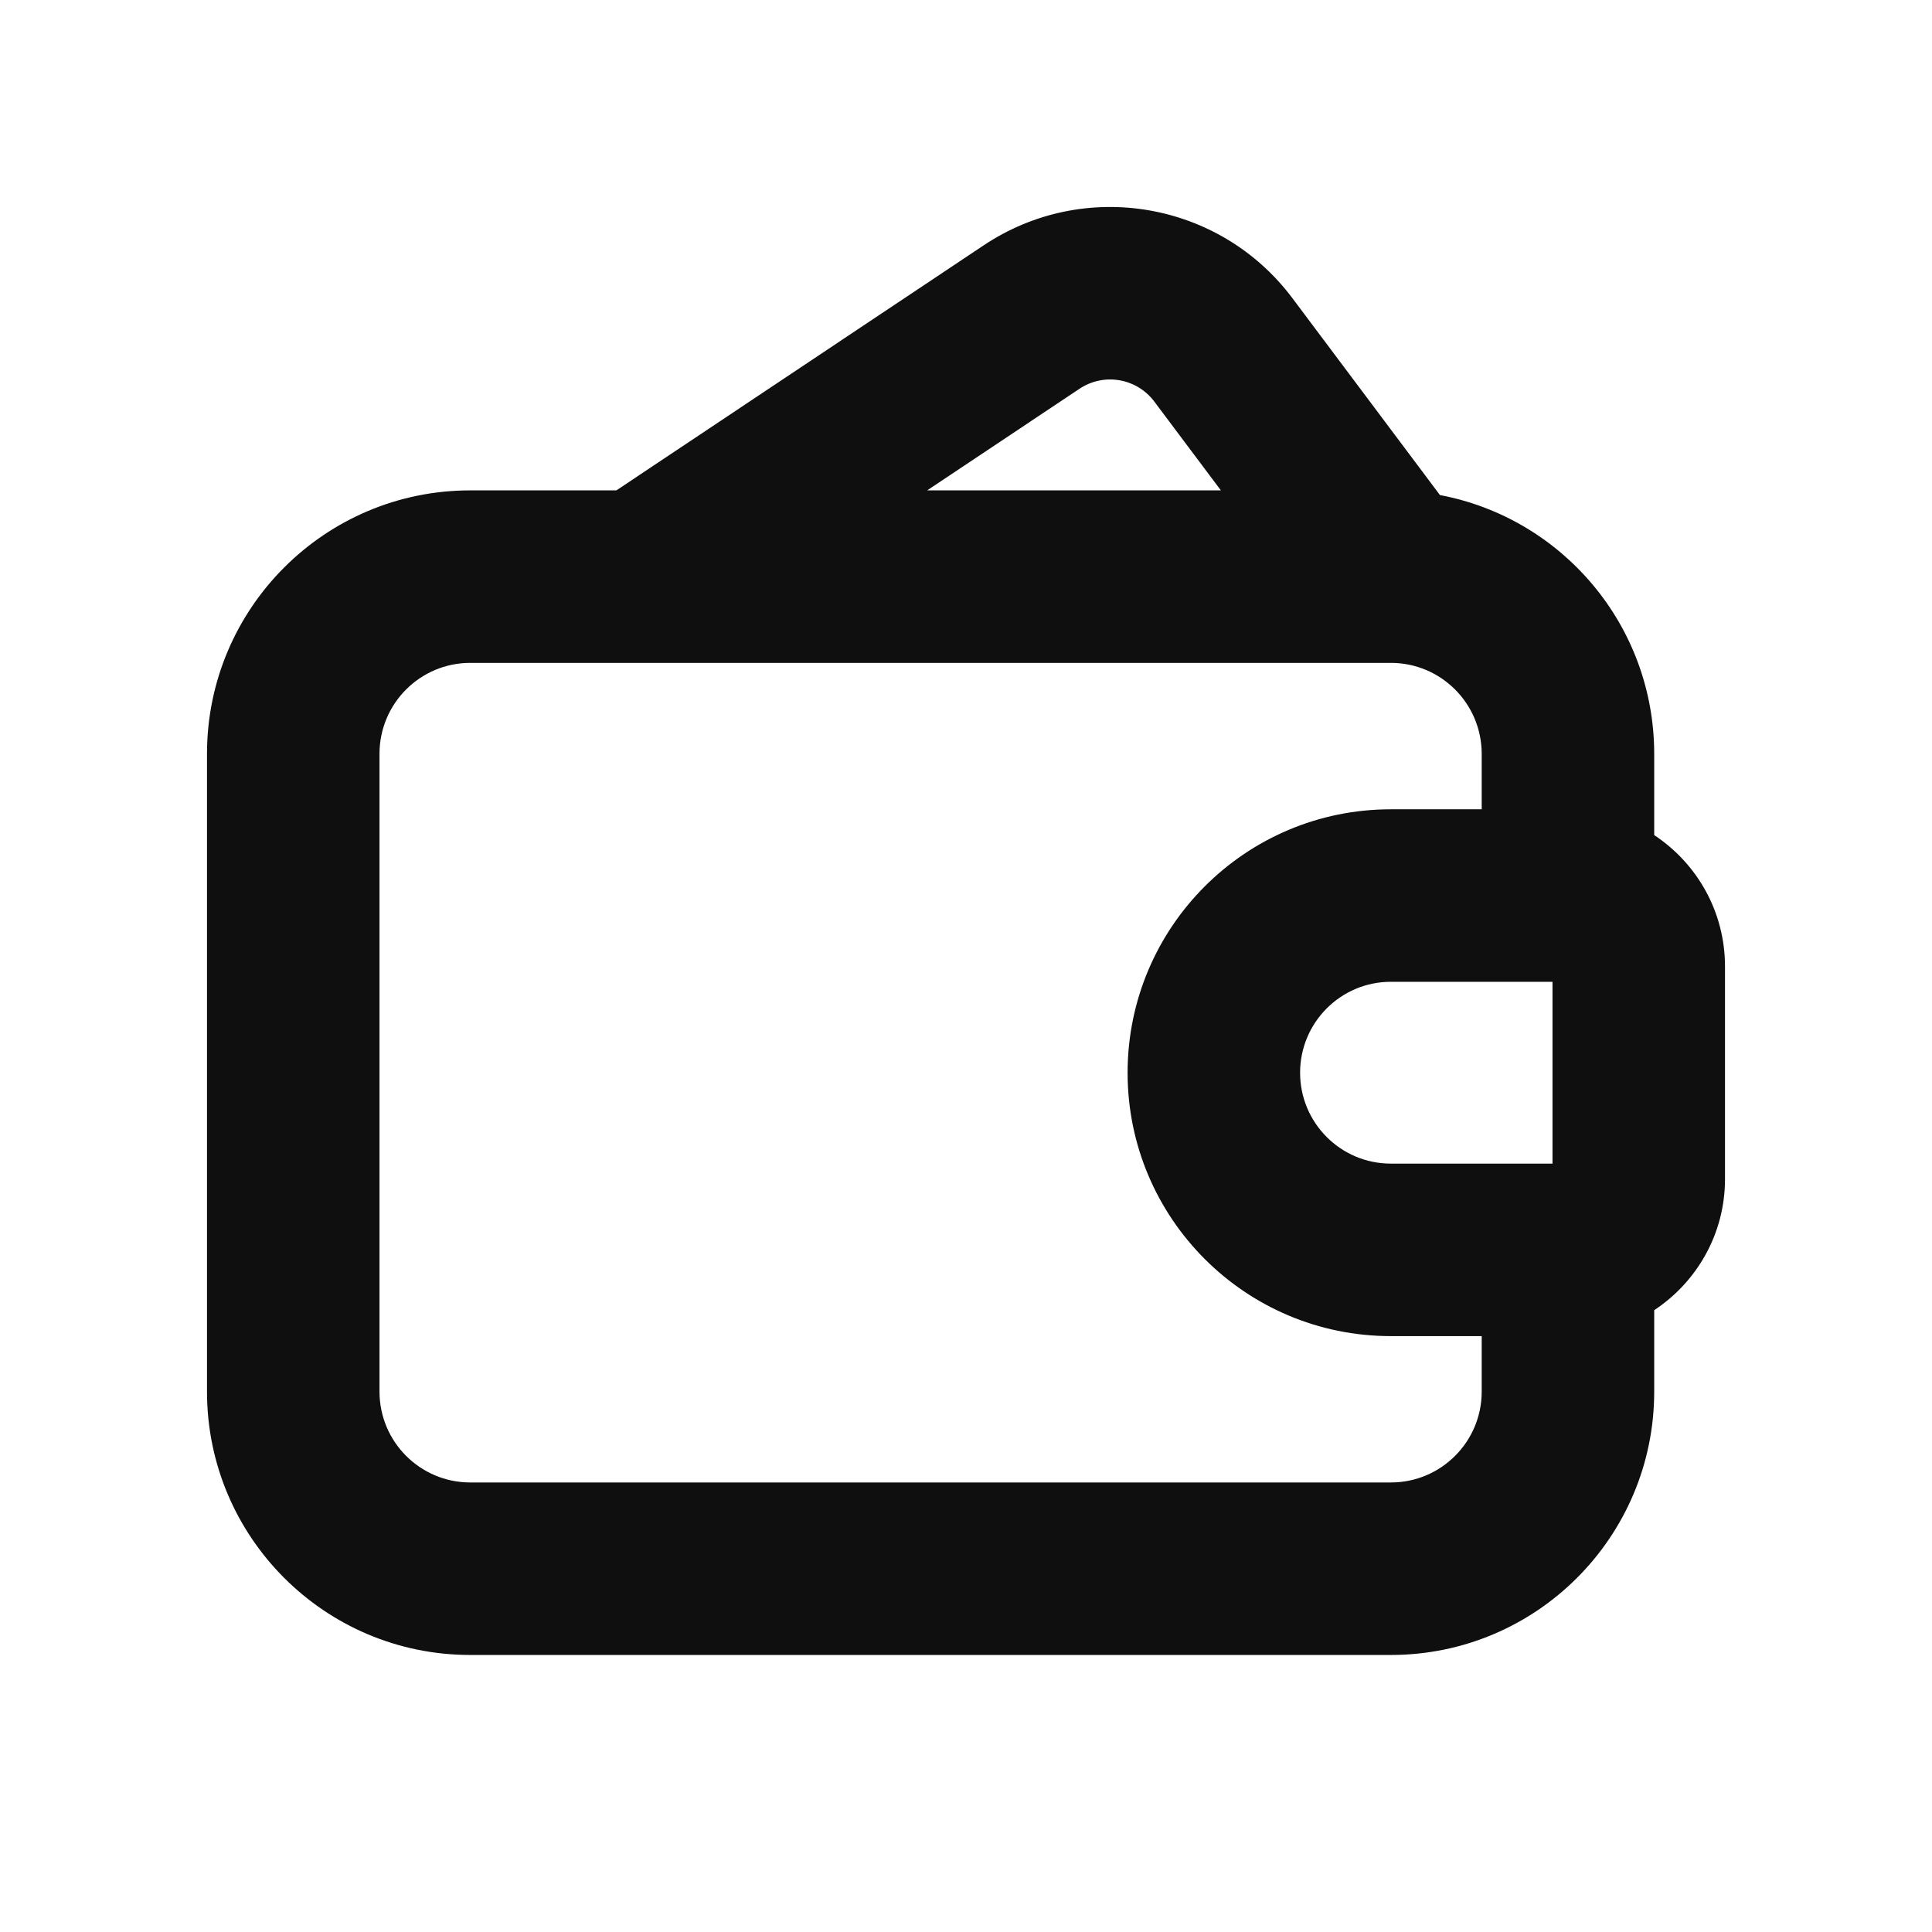
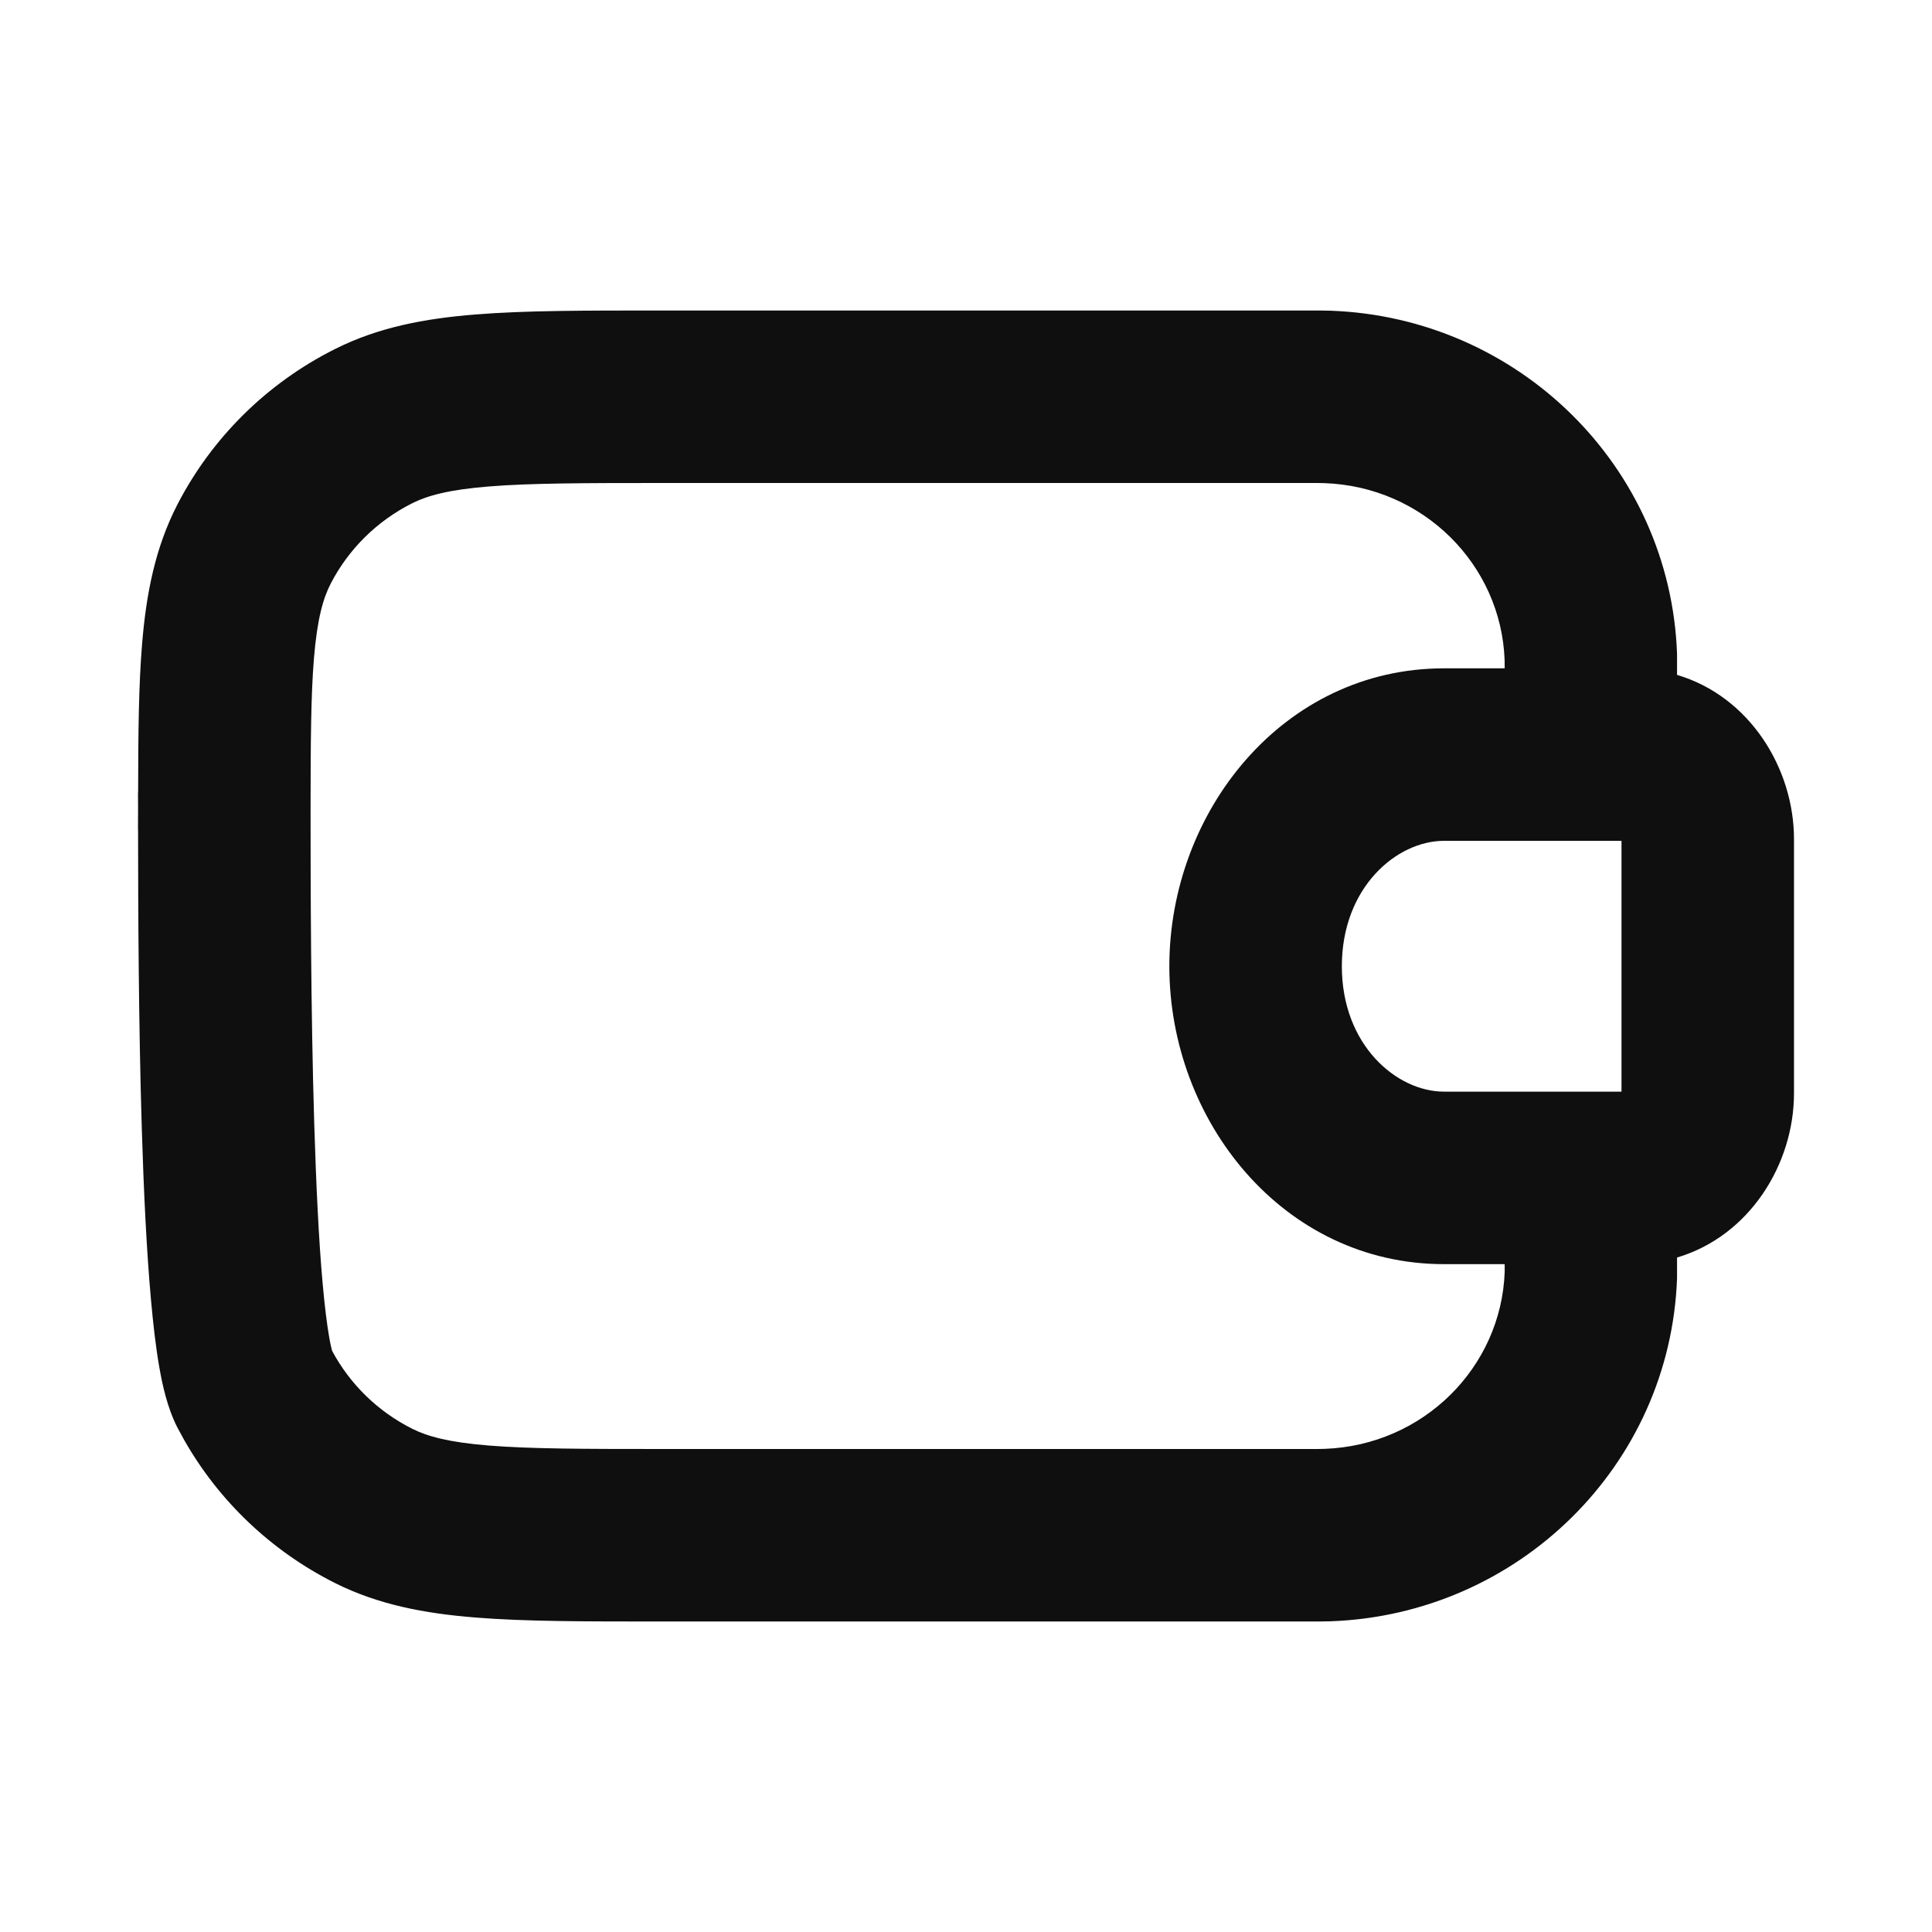
<svg xmlns="http://www.w3.org/2000/svg" width="28" height="28" viewBox="0 0 28 28" fill="none">
-   <path d="M14.257 3.555C15.716 2.582 17.68 2.919 18.731 4.322L20.869 7.175C22.637 7.508 23.973 9.06 23.974 10.925V12.103C24.592 12.511 25 13.211 25 14.007V17.088C25 17.882 24.591 18.581 23.974 18.988V20.168C23.974 22.275 22.266 23.985 20.158 23.985H6.815C4.707 23.985 3 22.275 3 20.168V10.925C3 8.817 4.708 7.107 6.815 7.107H8.933L14.257 3.555ZM6.815 9.607C6.09 9.607 5.5 10.196 5.5 10.925V20.168C5.5 20.896 6.09 21.485 6.815 21.485H20.158C20.884 21.485 21.474 20.896 21.474 20.168V19.364H20.157C18.049 19.364 16.342 17.654 16.342 15.547C16.342 13.439 18.049 11.729 20.157 11.729H21.474V10.925C21.473 10.196 20.884 9.607 20.158 9.607H9.323C9.311 9.607 9.299 9.607 9.286 9.607H6.815ZM20.157 14.229C19.432 14.229 18.842 14.818 18.842 15.547C18.842 16.275 19.432 16.864 20.157 16.864H22.5V14.229H20.157ZM16.73 5.821C16.475 5.48 15.998 5.398 15.644 5.635L13.437 7.107H17.694L16.73 5.821Z" fill="#0F0F0F" />
+   <path d="M19.283 4.503C22 4.6 24.205 6.755 24.305 9.473C24.306 9.503 24.304 9.624 24.305 9.781C25.355 10.092 26 11.134 26 12.163V15.844C26 16.873 25.354 17.914 24.305 18.225C24.304 18.379 24.306 18.497 24.305 18.527C24.205 21.245 22 23.4 19.283 23.497C19.184 23.501 19.072 23.5 18.914 23.5H9.589C8.5 23.5 7.609 23.501 6.887 23.442C6.15 23.383 5.48 23.256 4.852 22.941C3.934 22.479 3.174 21.758 2.669 20.869L2.571 20.689C2.422 20.399 2.35 20.053 2.308 19.81C2.258 19.525 2.22 19.192 2.188 18.837C2.124 18.125 2.082 17.252 2.055 16.355C2.008 14.822 2.002 13.167 2.001 12.036C2.001 12.026 2 12.015 2 12.005C2 11.903 2.001 11.803 2.001 11.704C2.001 11.635 2 11.569 2 11.505C2 11.489 2.001 11.473 2.002 11.457C2.003 10.627 2.01 9.925 2.059 9.335C2.119 8.605 2.249 7.937 2.571 7.312C3.073 6.34 3.872 5.552 4.852 5.06C5.48 4.744 6.15 4.617 6.887 4.558C7.609 4.499 8.5 4.5 9.589 4.5H18.914C19.072 4.5 19.184 4.499 19.283 4.503ZM9.589 7C8.459 7 7.686 7.002 7.087 7.05C6.503 7.097 6.194 7.183 5.975 7.293C5.463 7.55 5.051 7.959 4.793 8.458C4.684 8.669 4.597 8.968 4.55 9.541C4.506 10.075 4.502 10.75 4.501 11.704C4.501 12.825 4.504 14.629 4.554 16.279C4.581 17.157 4.619 17.974 4.677 18.613C4.706 18.934 4.738 19.191 4.771 19.38C4.791 19.495 4.807 19.556 4.813 19.577C5.071 20.06 5.475 20.456 5.975 20.707C6.194 20.817 6.503 20.903 7.087 20.95C7.686 20.998 8.459 21 9.589 21H18.914C19.094 21 19.151 21 19.195 20.998C20.63 20.947 21.756 19.815 21.807 18.436C21.807 18.428 21.807 18.392 21.807 18.321H20.928C18.597 18.321 16.947 16.247 16.947 14.003C16.948 11.759 18.597 9.686 20.928 9.686H21.807C21.806 9.61 21.806 9.573 21.806 9.564C21.755 8.185 20.63 7.053 19.195 7.002C19.151 7 19.094 7 18.914 7H9.589ZM20.928 12.186C20.243 12.186 19.448 12.858 19.447 14.003C19.447 15.148 20.243 15.821 20.928 15.821H23.5V12.186H20.928Z" fill="#0F0F0F" />
</svg>
